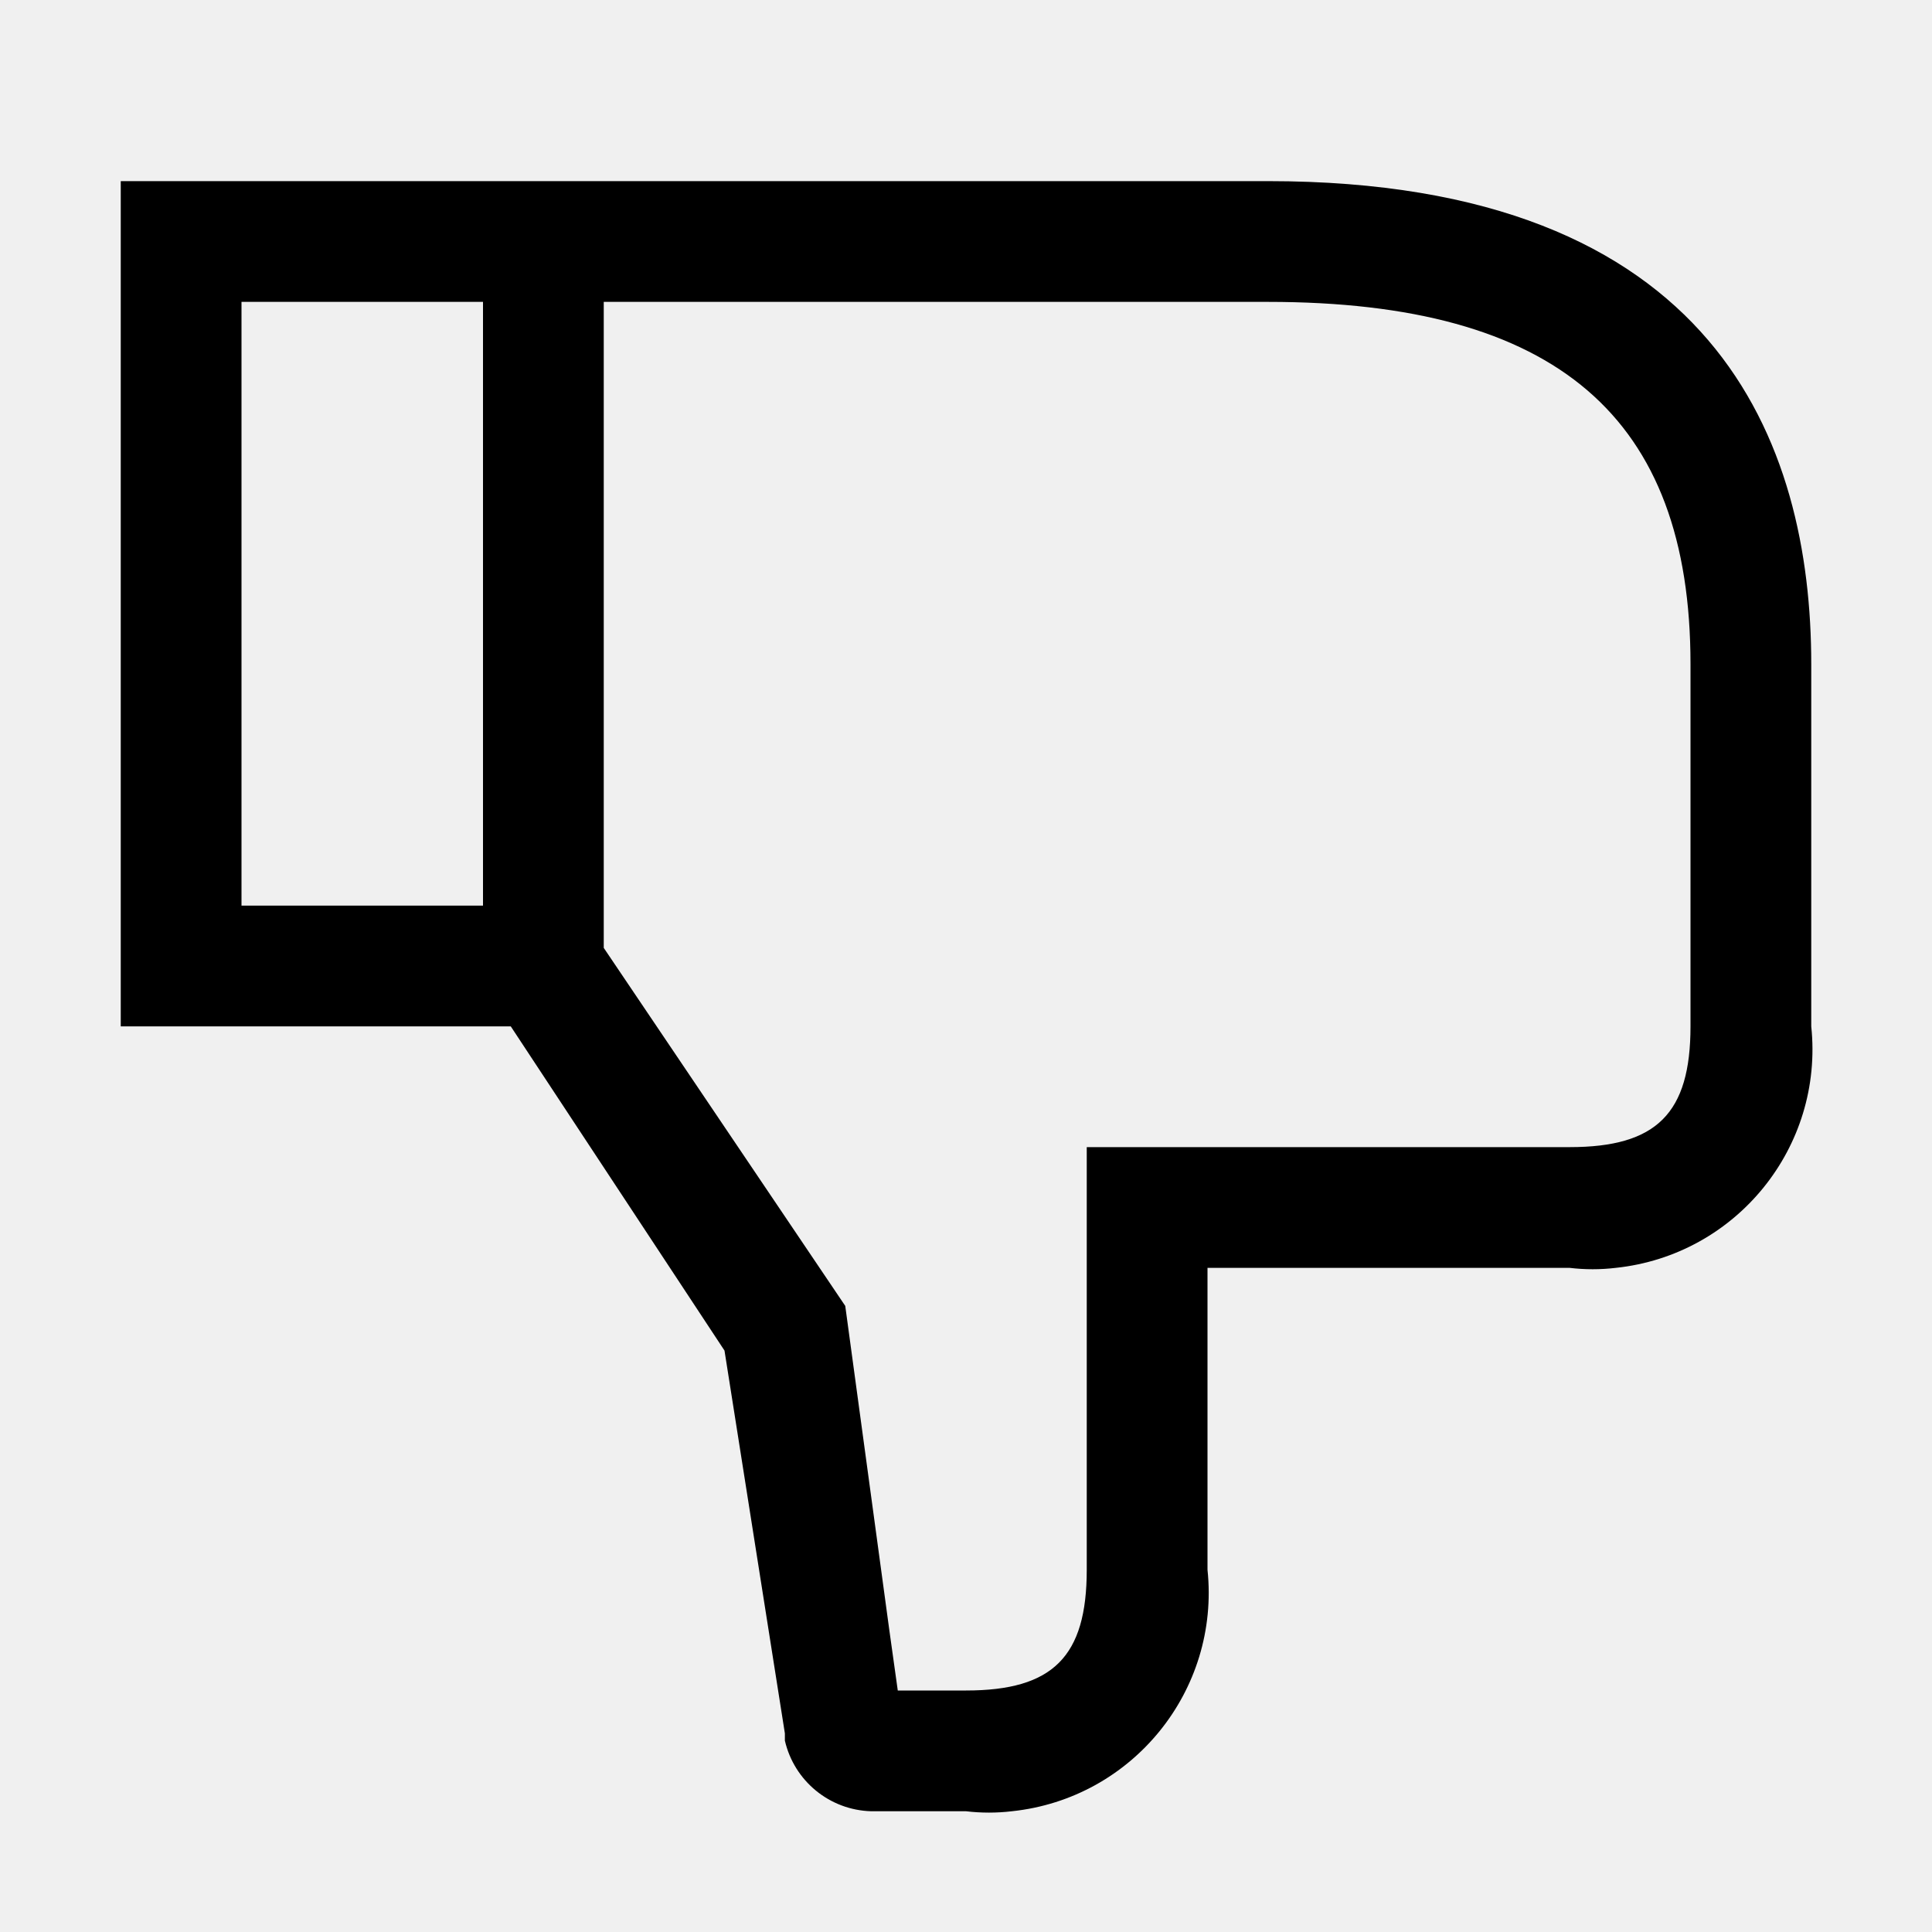
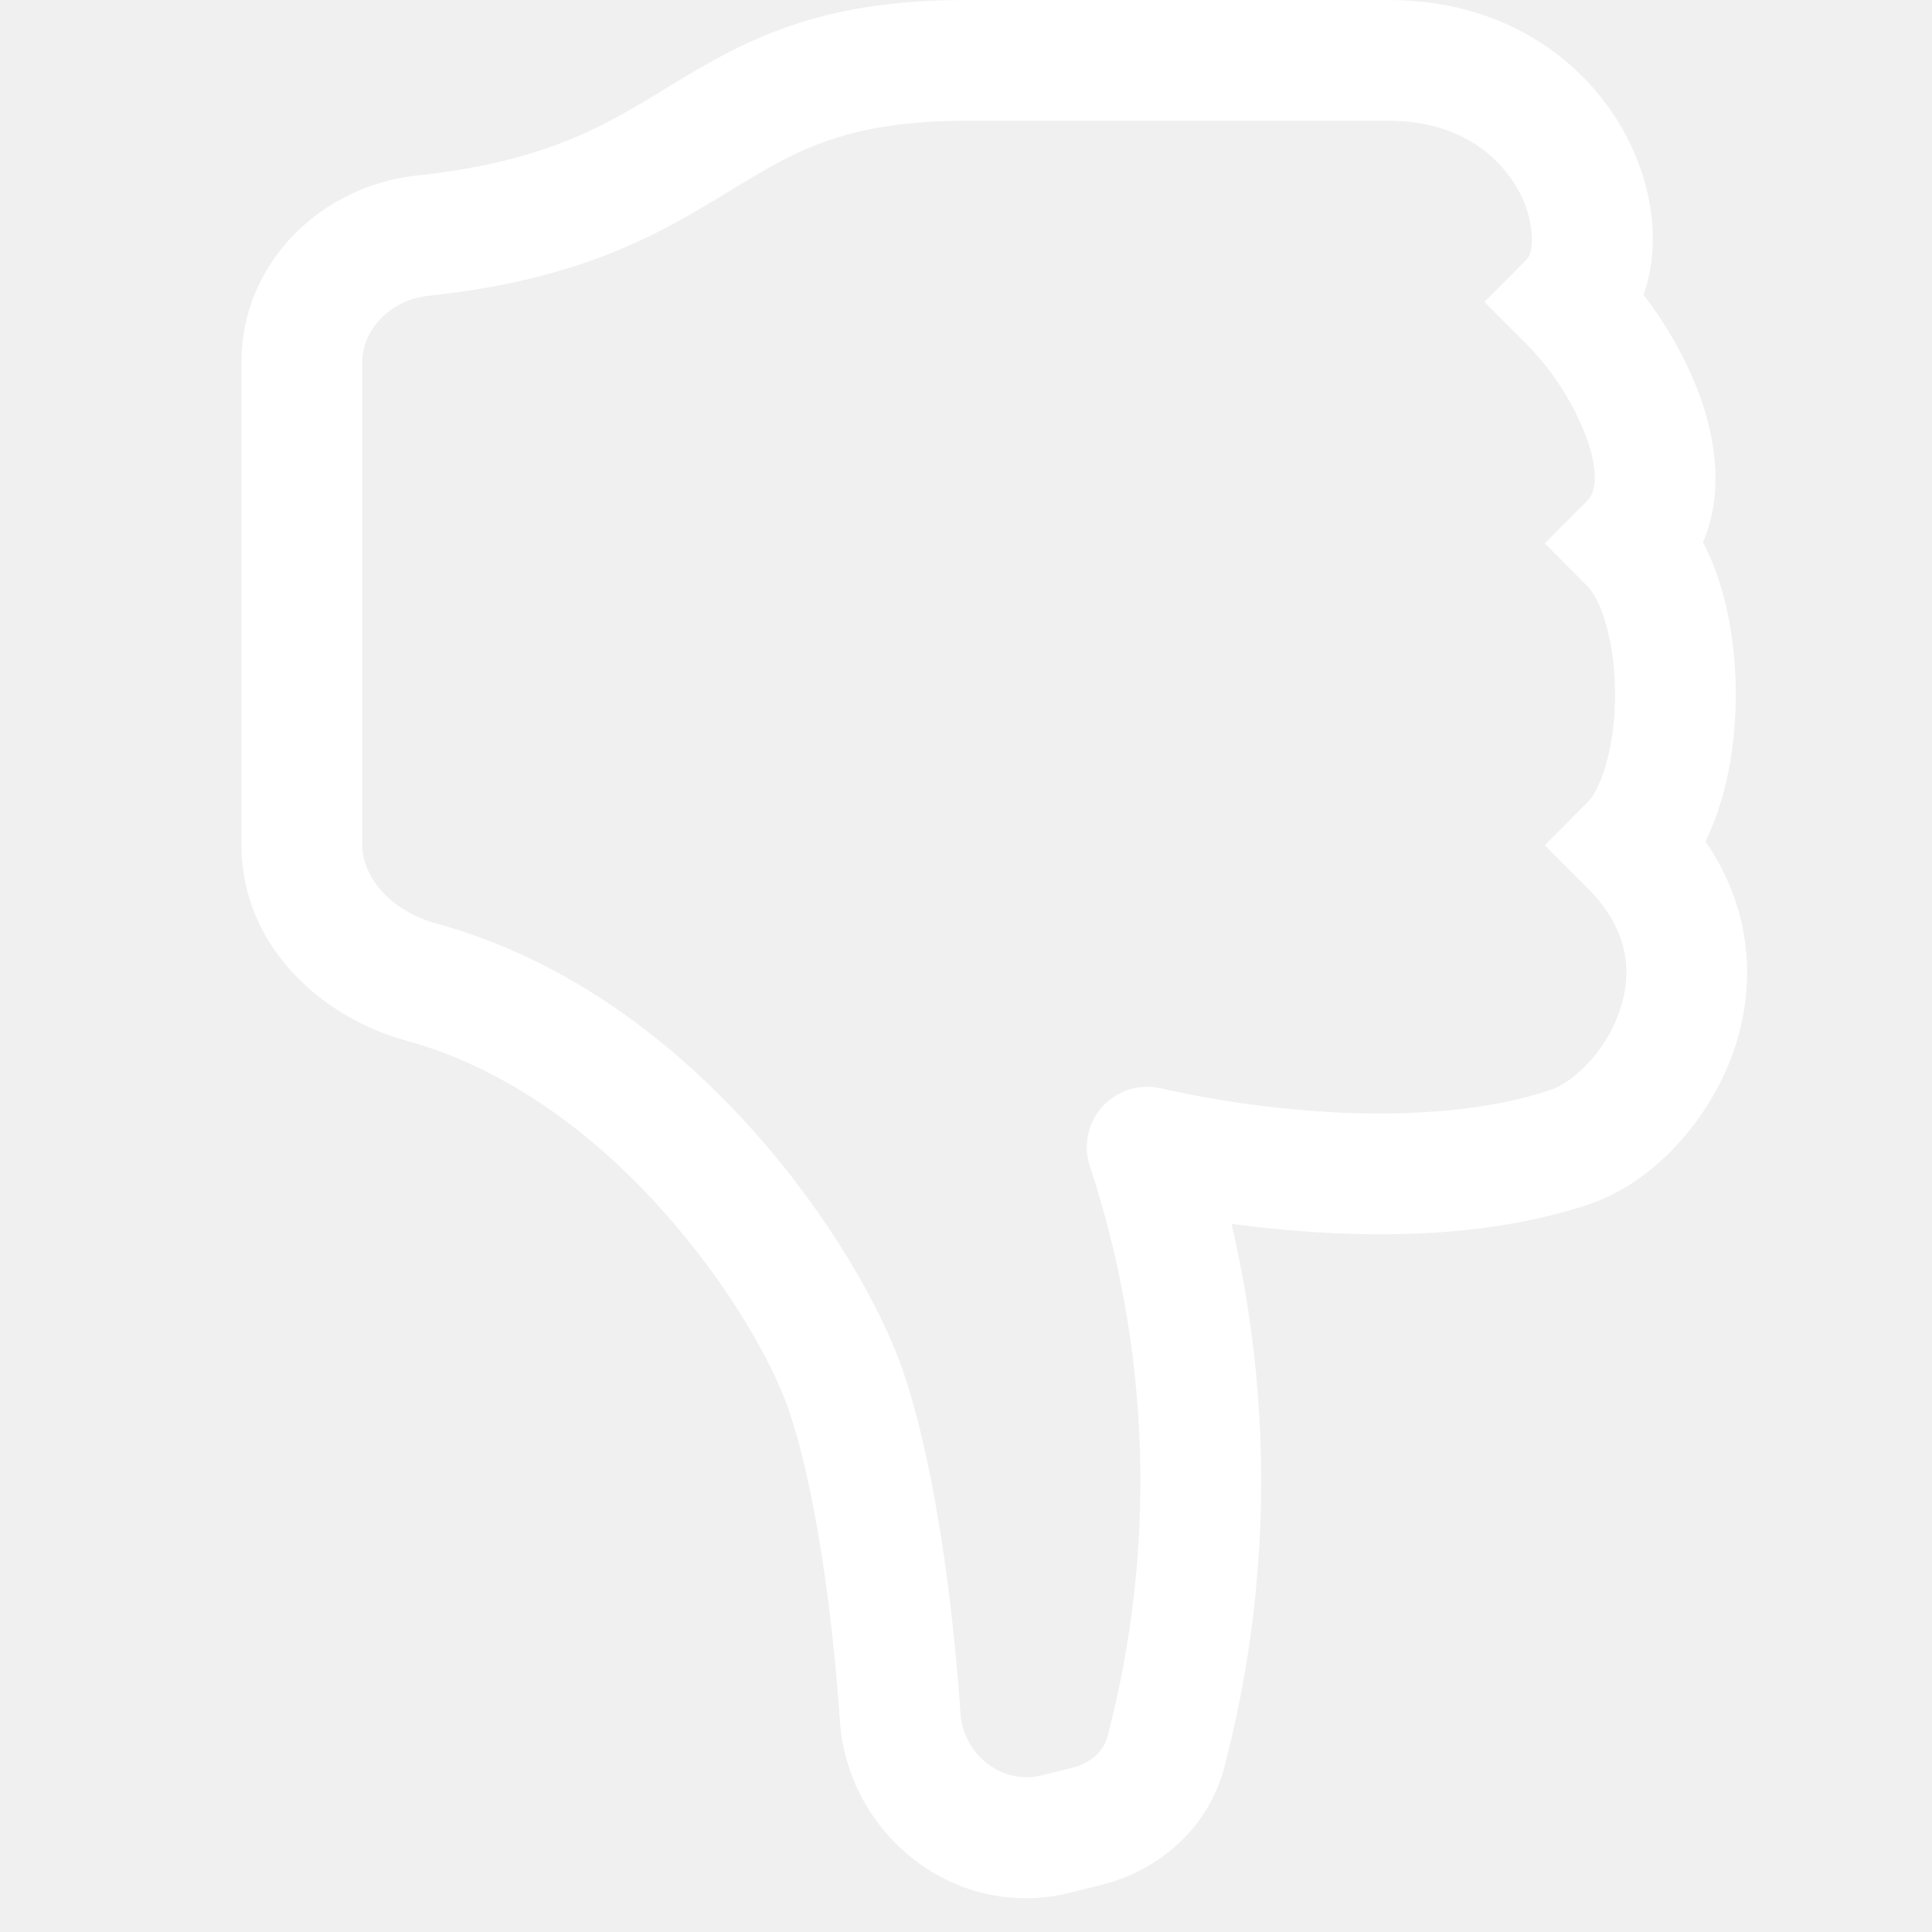
- <svg xmlns="http://www.w3.org/2000/svg" id="icon" viewBox="0 0 32 32">
+ <svg xmlns="http://www.w3.org/2000/svg" width="16" height="16" fill="currentColor" class="bi bi-hand-thumbs-down" viewBox="0 0 16 16">
  <defs>
-     <style>.cls-1{fill:none;}</style>
+     <style>
+       .cls-1 {
+         fill: #ffffff
+       }
+     </style>
  </defs>
-   <path d="M26.76,21A3.64,3.64,0,0,0,30,17V11c0-3.65-1.56-8-9-8H2V17H8.46L12,22.37,13,28.71v.12A1.51,1.51,0,0,0,14.43,30H16a3.22,3.22,0,0,0,.76,0A3.64,3.64,0,0,0,20,26V21h6A3.22,3.22,0,0,0,26.76,21ZM8,15H4V5H8Zm20,2c0,1.44-.56,2-2,2H18v7c0,1.44-.56,2-2,2H14.87l-.14-1L14,21.63,10,15.7V5H21c4.78,0,7,1.91,7,6Z" />
-   <rect id="_Transparent_Rectangle_" data-name="&lt;Transparent Rectangle&gt;" class="cls-1" width="32" height="32" />
+   <path class="cls-1" d="M8.864 15.674c-.956.24-1.843-.484-1.908-1.42-.072-1.05-.23-2.015-.428-2.59-.125-.36-.479-1.012-1.04-1.638-.557-.624-1.282-1.179-2.131-1.41C2.685 8.432 2 7.85 2 7V3c0-.845.682-1.464 1.448-1.546 1.07-.113 1.564-.415 2.068-.723l.048-.029c.272-.166.578-.349.97-.484C6.931.08 7.395 0 8 0h3.5c.937 0 1.599.478 1.934 1.064.164.287.254.607.254.913 0 .152-.023.312-.077.464.201.262.38.577.488.9.11.33.172.762.004 1.15.069.13.12.268.159.403.077.27.113.567.113.856 0 .289-.036.586-.113.856-.035.12-.08.244-.138.363.394.571.418 1.2.234 1.733-.206.592-.682 1.1-1.2 1.272-.847.283-1.803.276-2.516.211a9.877 9.877 0 0 1-.443-.05 9.364 9.364 0 0 1-.062 4.51c-.138.508-.55.848-1.012.964l-.261.065zM11.5 1H8c-.51 0-.863.068-1.14.163-.281.097-.506.229-.776.393l-.04.025c-.555.338-1.198.73-2.49.868-.333.035-.554.29-.554.55V7c0 .255.226.543.62.65 1.095.3 1.977.997 2.614 1.709.635.71 1.064 1.475 1.238 1.977.243.7.407 1.768.482 2.85.025.362.36.595.667.518l.262-.065c.16-.04.258-.144.288-.255a8.34 8.34 0 0 0-.145-4.726.5.5 0 0 1 .595-.643h.003l.014.004.058.013a8.912 8.912 0 0 0 1.036.157c.663.06 1.457.054 2.11-.163.175-.059.45-.301.57-.651.107-.308.087-.67-.266-1.021L12.793 7l.353-.354c.043-.042.105-.14.154-.315.048-.167.075-.37.075-.581 0-.211-.027-.414-.075-.581-.05-.174-.111-.273-.154-.315l-.353-.354.353-.354c.047-.047.109-.176.005-.488a2.224 2.224 0 0 0-.505-.804l-.353-.354.353-.354c.006-.005.041-.05.041-.17a.866.866 0 0 0-.121-.415C12.4 1.272 12.063 1 11.5 1z" />
</svg>
